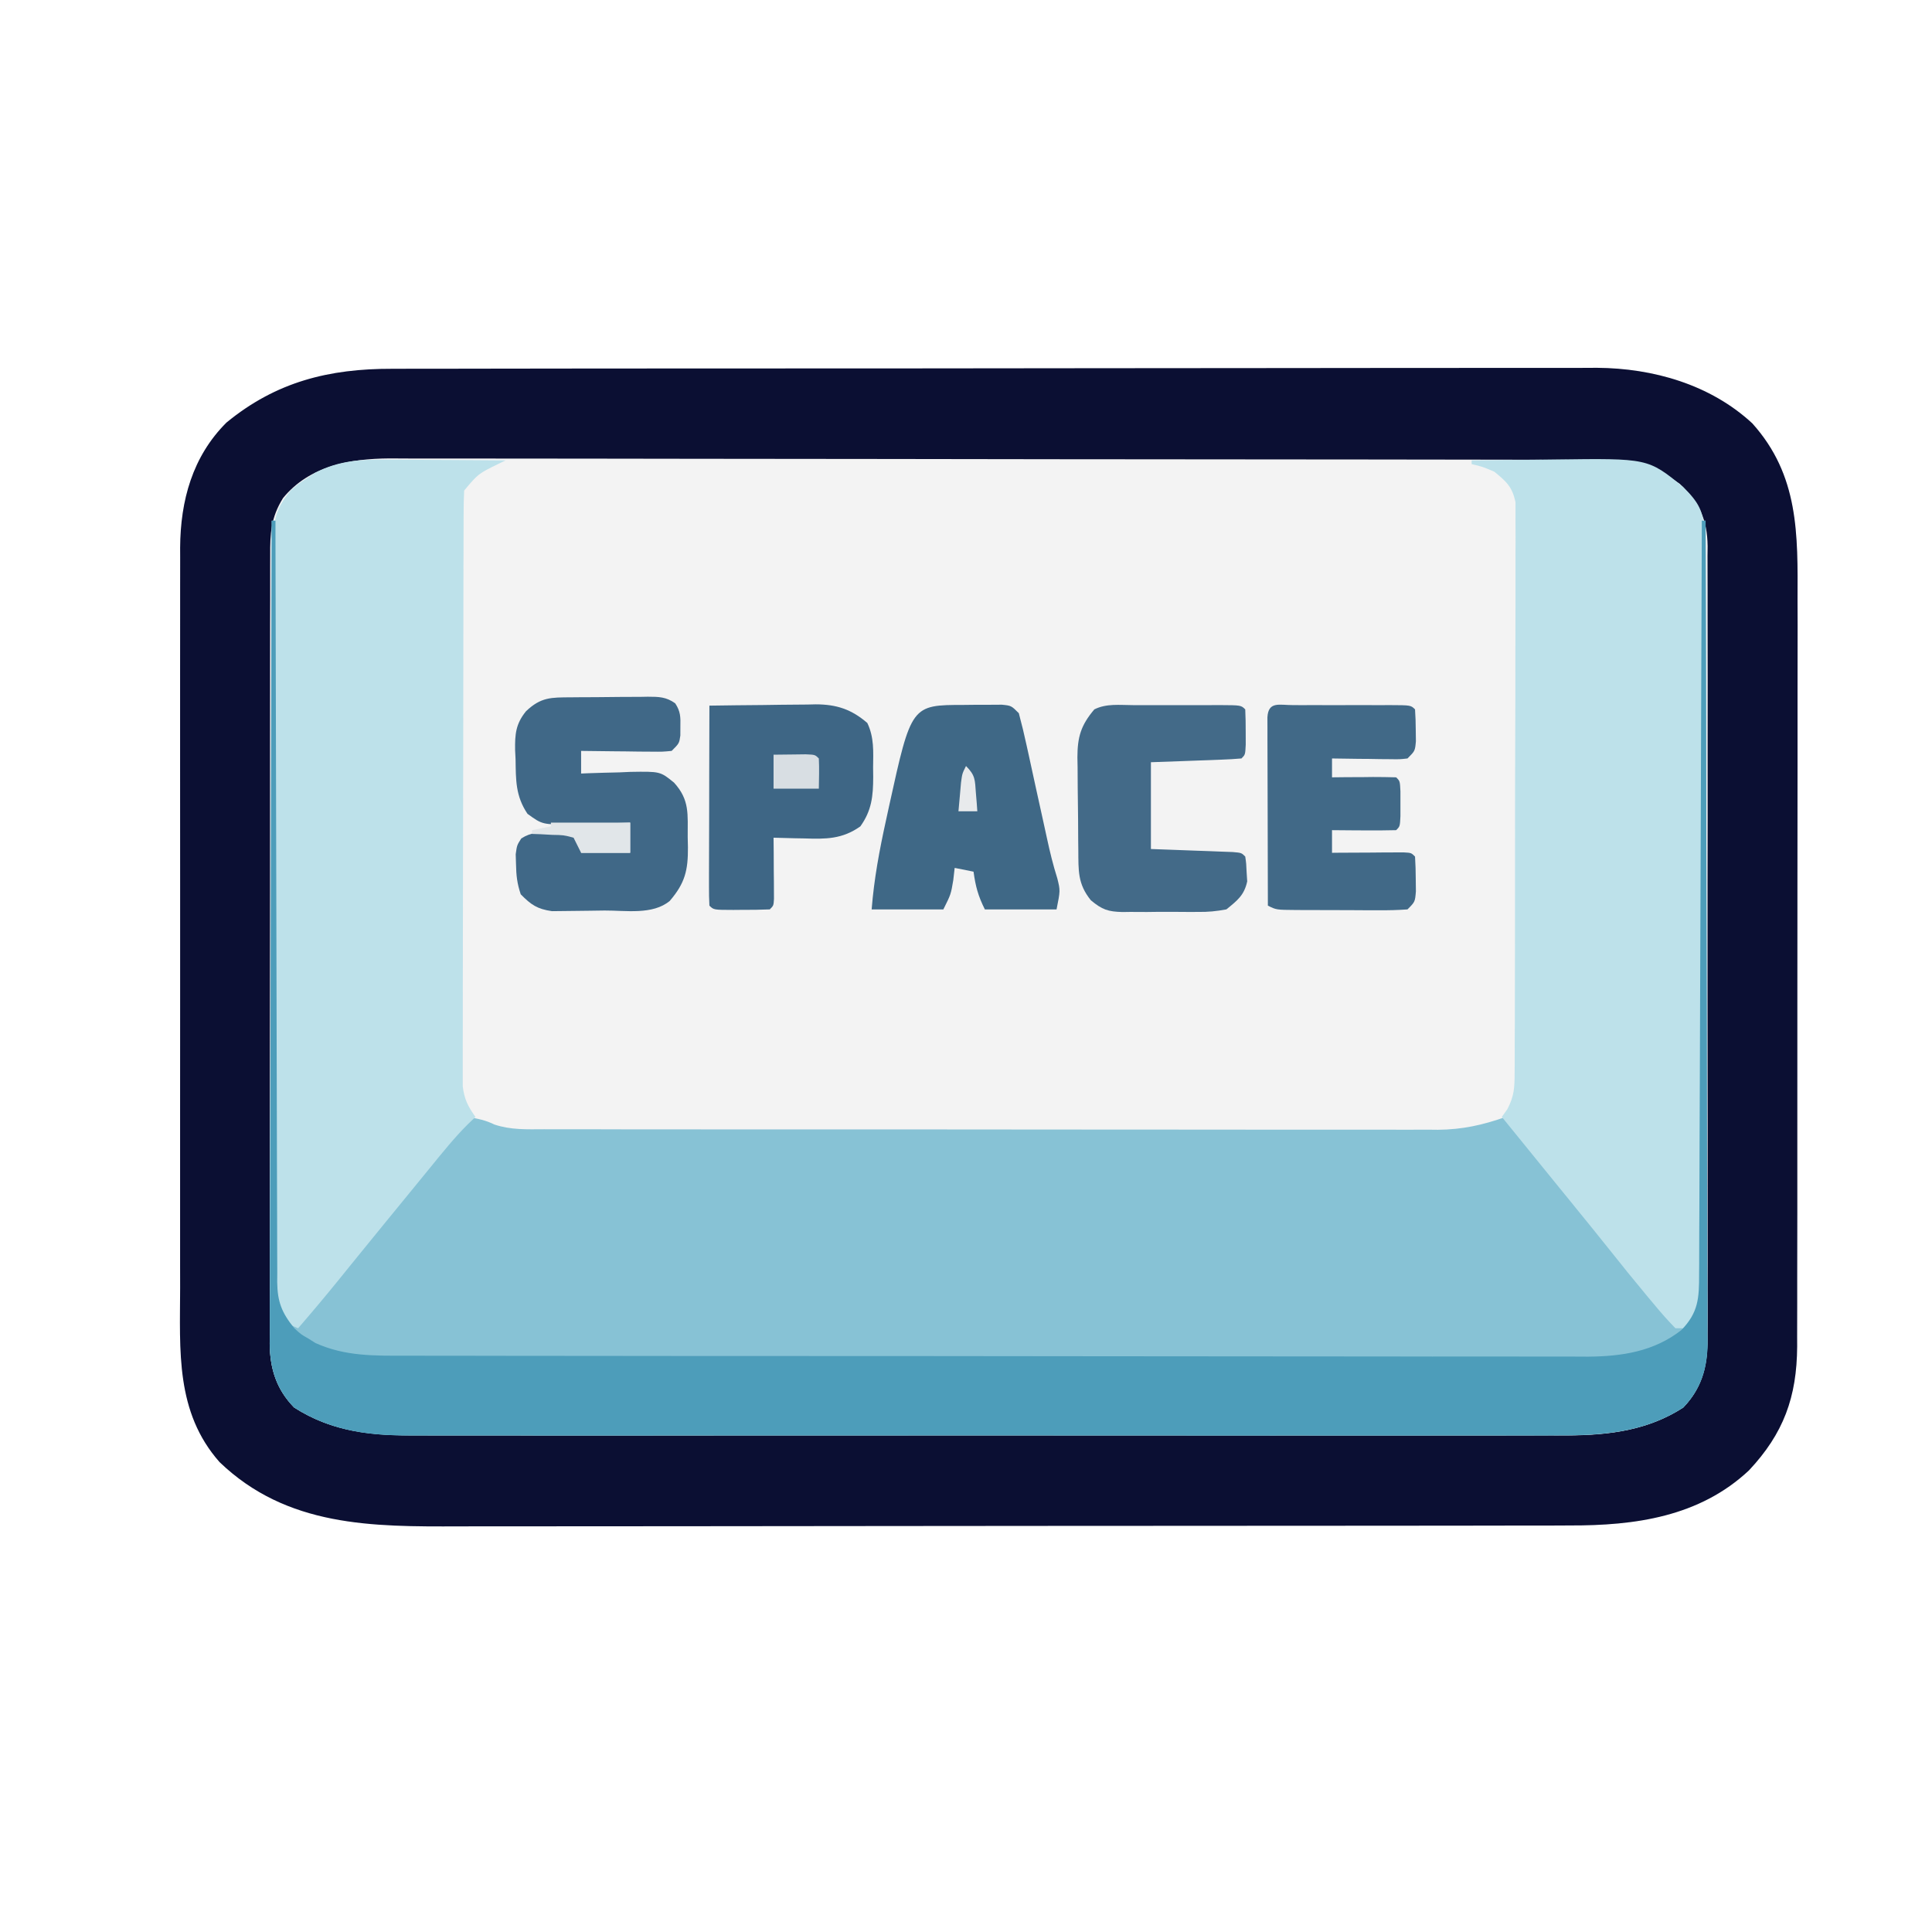
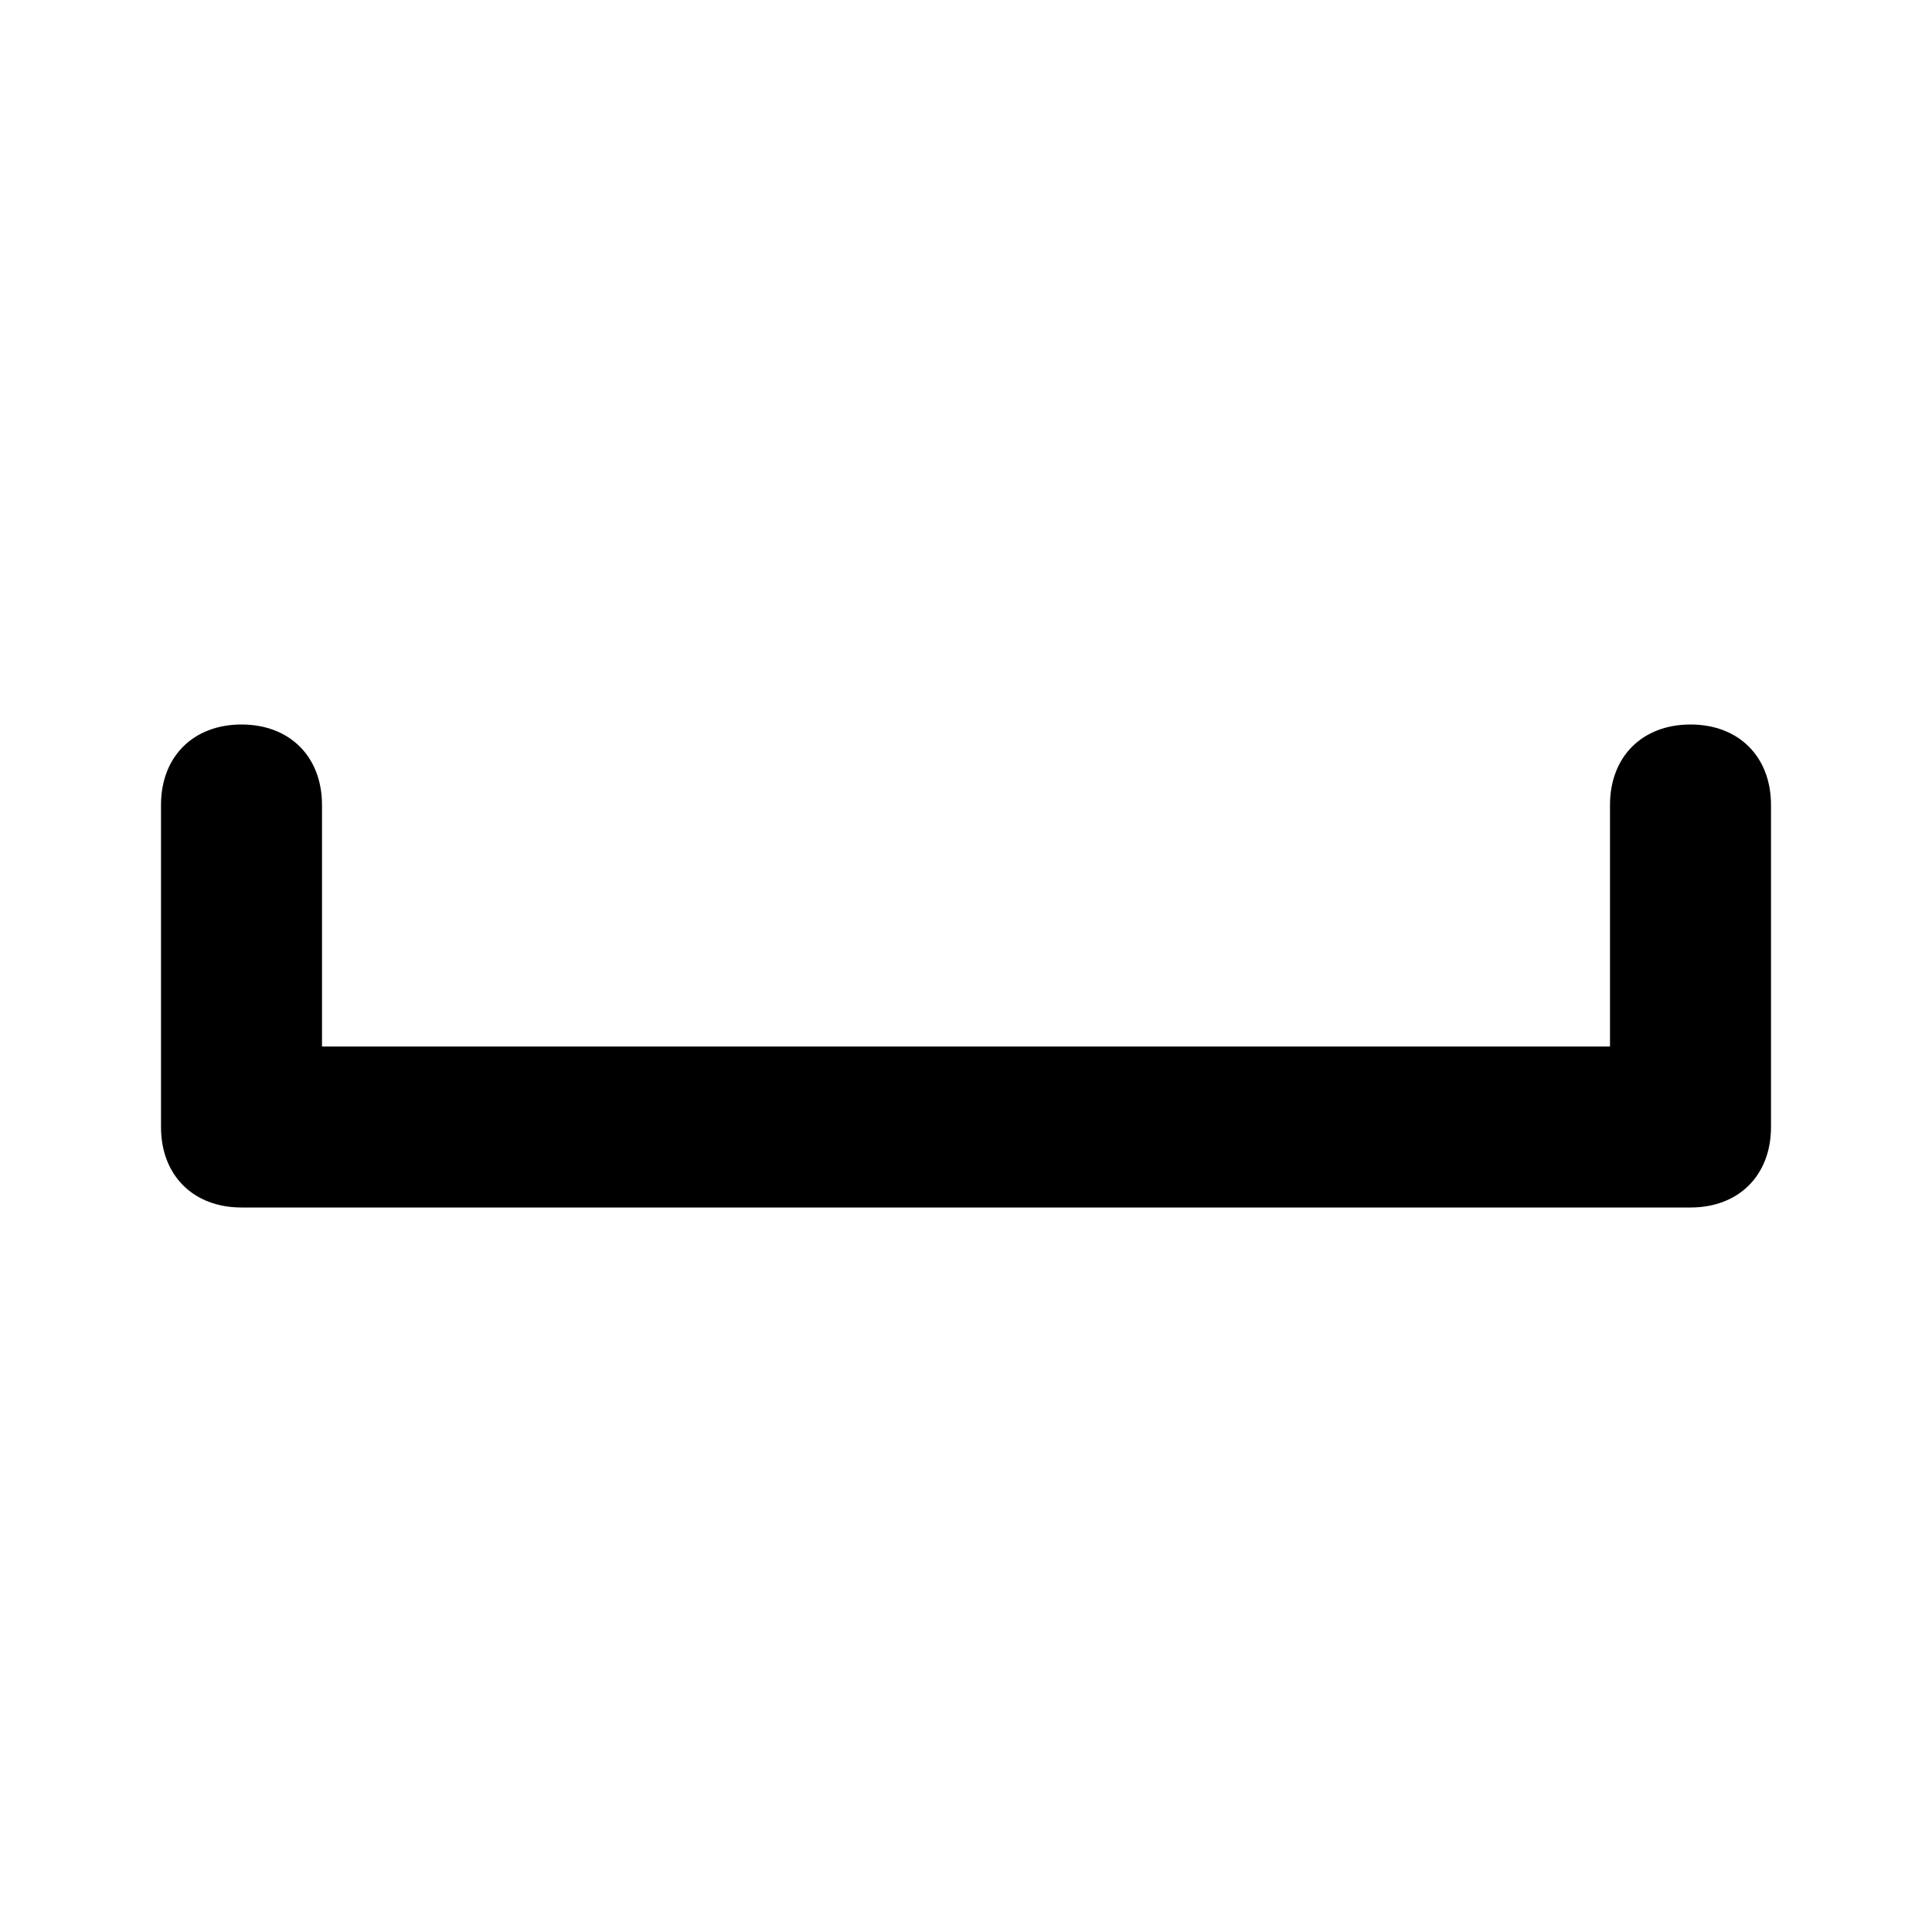
- <svg xmlns="http://www.w3.org/2000/svg" version="1.1" width="512" height="512">
-   <path d="M0 0 C1.42 -0 2.83 -0.01 4.25 -0.01 C8.12 -0.03 12 -0.03 15.88 -0.02 C20.07 -0.02 24.25 -0.03 28.44 -0.04 C36.64 -0.06 44.84 -0.07 53.04 -0.07 C59.7 -0.07 66.37 -0.07 73.04 -0.08 C91.96 -0.1 110.87 -0.1 129.79 -0.1 C131.32 -0.1 131.32 -0.1 132.88 -0.1 C133.9 -0.1 134.92 -0.1 135.97 -0.1 C152.5 -0.1 169.04 -0.12 185.57 -0.15 C202.56 -0.18 219.54 -0.19 236.53 -0.19 C246.07 -0.19 255.6 -0.2 265.13 -0.22 C273.25 -0.23 281.36 -0.24 289.48 -0.23 C293.62 -0.22 297.76 -0.22 301.89 -0.24 C305.69 -0.25 309.49 -0.25 313.28 -0.23 C315.29 -0.23 317.29 -0.24 319.3 -0.26 C334.16 -0.15 349.31 4.15 360.45 14.46 C372.83 28.24 372.51 43.82 372.44 61.31 C372.45 63.53 372.45 65.75 372.46 67.97 C372.47 73.98 372.46 79.99 372.44 85.99 C372.43 92.29 372.44 98.59 372.44 104.89 C372.44 115.46 372.43 126.04 372.41 136.61 C372.39 147.47 372.38 158.33 372.39 169.19 C372.39 182.31 372.39 195.42 372.38 208.54 C372.37 213.54 372.37 218.54 372.38 223.54 C372.38 229.43 372.37 235.31 372.35 241.2 C372.35 243.36 372.35 245.52 372.35 247.67 C372.35 250.62 372.35 253.58 372.33 256.53 C372.34 257.37 372.34 258.22 372.34 259.09 C372.25 272.51 368.76 282.13 359.56 291.94 C346.41 304.25 329.37 306.58 312.1 306.53 C310.72 306.54 309.33 306.54 307.95 306.55 C304.17 306.56 300.4 306.56 296.62 306.56 C292.54 306.56 288.46 306.57 284.38 306.58 C276.39 306.59 268.4 306.6 260.41 306.6 C253.91 306.6 247.42 306.61 240.92 306.61 C222.47 306.63 204.02 306.64 185.58 306.64 C184.58 306.64 183.59 306.64 182.57 306.64 C181.57 306.64 180.58 306.64 179.55 306.64 C163.44 306.64 147.33 306.66 131.22 306.68 C114.66 306.71 98.09 306.73 81.53 306.73 C72.24 306.72 62.94 306.73 53.65 306.75 C45.74 306.77 37.83 306.77 29.92 306.76 C25.89 306.75 21.86 306.75 17.83 306.77 C-5.36 306.87 -27.85 306.91 -45.73 289.75 C-57.48 276.47 -56.22 260.16 -56.19 243.52 C-56.19 241.32 -56.19 239.12 -56.2 236.92 C-56.21 230.96 -56.2 225 -56.2 219.05 C-56.19 212.8 -56.2 206.56 -56.2 200.31 C-56.2 189.16 -56.2 178 -56.19 166.84 C-56.18 156.75 -56.18 146.65 -56.19 136.55 C-56.2 124.8 -56.2 113.04 -56.2 101.29 C-56.19 95.08 -56.19 88.87 -56.2 82.66 C-56.21 76.82 -56.2 70.98 -56.19 65.14 C-56.19 63 -56.19 60.86 -56.19 58.72 C-56.2 55.79 -56.19 52.87 -56.18 49.94 C-56.19 49.1 -56.19 48.26 -56.19 47.4 C-56.11 34.94 -52.94 23.28 -43.93 14.27 C-30.74 3.42 -16.7 -0.04 0 0 Z " fill="#F3F3F3" transform="translate(103.9274,97.73257)" />
-   <path d="M0 0 C1.42 -0 2.83 -0.01 4.25 -0.01 C8.12 -0.03 12 -0.03 15.88 -0.02 C20.07 -0.02 24.25 -0.03 28.44 -0.04 C36.64 -0.06 44.84 -0.07 53.04 -0.07 C59.7 -0.07 66.37 -0.07 73.04 -0.08 C91.96 -0.1 110.87 -0.1 129.79 -0.1 C131.32 -0.1 131.32 -0.1 132.88 -0.1 C133.9 -0.1 134.92 -0.1 135.97 -0.1 C152.5 -0.1 169.04 -0.12 185.57 -0.15 C202.56 -0.18 219.54 -0.19 236.53 -0.19 C246.07 -0.19 255.6 -0.2 265.13 -0.22 C273.25 -0.23 281.36 -0.24 289.48 -0.23 C293.62 -0.22 297.76 -0.22 301.89 -0.24 C305.69 -0.25 309.49 -0.25 313.28 -0.23 C315.29 -0.23 317.29 -0.24 319.3 -0.26 C334.16 -0.15 349.31 4.15 360.45 14.46 C372.83 28.24 372.51 43.82 372.44 61.31 C372.45 63.53 372.45 65.75 372.46 67.97 C372.47 73.98 372.46 79.99 372.44 85.99 C372.43 92.29 372.44 98.59 372.44 104.89 C372.44 115.46 372.43 126.04 372.41 136.61 C372.39 147.47 372.38 158.33 372.39 169.19 C372.39 182.31 372.39 195.42 372.38 208.54 C372.37 213.54 372.37 218.54 372.38 223.54 C372.38 229.43 372.37 235.31 372.35 241.2 C372.35 243.36 372.35 245.52 372.35 247.67 C372.35 250.62 372.35 253.58 372.33 256.53 C372.34 257.37 372.34 258.22 372.34 259.09 C372.25 272.51 368.76 282.13 359.56 291.94 C346.41 304.25 329.37 306.58 312.1 306.53 C310.72 306.54 309.33 306.54 307.95 306.55 C304.17 306.56 300.4 306.56 296.62 306.56 C292.54 306.56 288.46 306.57 284.38 306.58 C276.39 306.59 268.4 306.6 260.41 306.6 C253.91 306.6 247.42 306.61 240.92 306.61 C222.47 306.63 204.02 306.64 185.58 306.64 C184.58 306.64 183.59 306.64 182.57 306.64 C181.57 306.64 180.58 306.64 179.55 306.64 C163.44 306.64 147.33 306.66 131.22 306.68 C114.66 306.71 98.09 306.73 81.53 306.73 C72.24 306.72 62.94 306.73 53.65 306.75 C45.74 306.77 37.83 306.77 29.92 306.76 C25.89 306.75 21.86 306.75 17.83 306.77 C-5.36 306.87 -27.85 306.91 -45.73 289.75 C-57.48 276.47 -56.22 260.16 -56.19 243.52 C-56.19 241.32 -56.19 239.12 -56.2 236.92 C-56.21 230.96 -56.2 225 -56.2 219.05 C-56.19 212.8 -56.2 206.56 -56.2 200.31 C-56.2 189.16 -56.2 178 -56.19 166.84 C-56.18 156.75 -56.18 146.65 -56.19 136.55 C-56.2 124.8 -56.2 113.04 -56.2 101.29 C-56.19 95.08 -56.19 88.87 -56.2 82.66 C-56.21 76.82 -56.2 70.98 -56.19 65.14 C-56.19 63 -56.19 60.86 -56.19 58.72 C-56.2 55.79 -56.19 52.87 -56.18 49.94 C-56.19 49.1 -56.19 48.26 -56.19 47.4 C-56.11 34.94 -52.94 23.28 -43.93 14.27 C-30.74 3.42 -16.7 -0.04 0 0 Z M-28.93 34.27 C-32.13 39.45 -32.36 43.57 -32.32 49.48 C-32.32 50.4 -32.33 51.31 -32.33 52.26 C-32.35 55.33 -32.34 58.4 -32.33 61.48 C-32.34 63.68 -32.34 65.89 -32.35 68.09 C-32.37 74.08 -32.37 80.06 -32.36 86.05 C-32.36 91.04 -32.37 96.04 -32.37 101.04 C-32.39 113.5 -32.38 125.97 -32.37 138.43 C-32.36 149.25 -32.37 160.07 -32.4 170.88 C-32.42 182 -32.43 193.11 -32.43 204.23 C-32.42 210.46 -32.42 216.7 -32.44 222.94 C-32.46 228.8 -32.45 234.67 -32.43 240.53 C-32.43 242.68 -32.43 244.83 -32.44 246.99 C-32.46 249.93 -32.45 252.86 -32.43 255.8 C-32.44 256.65 -32.45 257.5 -32.46 258.37 C-32.38 264.98 -30.68 270.45 -25.99 275.26 C-15.74 281.84 -5.02 282.71 6.92 282.65 C8.28 282.65 9.63 282.66 10.99 282.66 C14.69 282.67 18.39 282.67 22.09 282.66 C26.09 282.65 30.09 282.66 34.1 282.67 C41.92 282.68 49.75 282.68 57.58 282.67 C63.94 282.67 70.31 282.67 76.67 282.67 C78.03 282.67 78.03 282.67 79.42 282.67 C81.27 282.67 83.11 282.67 84.96 282.67 C102.23 282.68 119.5 282.67 136.78 282.66 C151.58 282.64 166.38 282.64 181.19 282.66 C198.4 282.67 215.61 282.68 232.83 282.67 C234.66 282.67 236.5 282.67 238.34 282.67 C239.24 282.67 240.15 282.67 241.08 282.67 C247.43 282.66 253.78 282.67 260.14 282.68 C267.88 282.68 275.63 282.68 283.38 282.67 C287.33 282.66 291.28 282.66 295.23 282.67 C298.85 282.67 302.47 282.67 306.1 282.65 C308.01 282.65 309.93 282.66 311.84 282.67 C322.7 282.6 332.93 281.27 342.17 275.26 C347.59 269.59 348.66 263.39 348.58 255.81 C348.59 254.89 348.59 253.97 348.6 253.02 C348.62 249.95 348.6 246.88 348.59 243.82 C348.6 241.61 348.6 239.4 348.61 237.2 C348.63 231.22 348.62 225.23 348.61 219.25 C348.6 212.99 348.61 206.73 348.62 200.46 C348.62 189.28 348.61 178.09 348.59 166.9 C348.57 156.76 348.58 146.62 348.59 136.49 C348.62 124.7 348.62 112.92 348.61 101.13 C348.61 94.9 348.6 88.67 348.62 82.43 C348.63 76.57 348.62 70.71 348.6 64.85 C348.59 62.7 348.59 60.55 348.6 58.4 C348.61 55.47 348.6 52.53 348.58 49.6 C348.59 48.75 348.6 47.9 348.61 47.02 C348.51 39.88 346.46 35.6 341.26 30.52 C334.6 25.82 328.25 24.15 320.23 24.13 C319.05 24.13 317.87 24.12 316.66 24.12 C315.37 24.12 314.08 24.12 312.75 24.12 C311.36 24.12 309.98 24.11 308.59 24.11 C304.78 24.1 300.97 24.1 297.16 24.09 C293.05 24.09 288.94 24.08 284.83 24.07 C274.91 24.05 264.99 24.04 255.07 24.03 C250.39 24.03 245.72 24.02 241.04 24.02 C225.5 24 209.96 23.99 194.41 23.98 C190.38 23.98 186.35 23.97 182.32 23.97 C181.32 23.97 180.31 23.97 179.28 23.97 C163.05 23.96 146.82 23.94 130.58 23.9 C113.91 23.87 97.24 23.85 80.57 23.85 C71.21 23.85 61.85 23.84 52.49 23.81 C44.52 23.79 36.55 23.78 28.58 23.79 C24.52 23.8 20.46 23.8 16.39 23.78 C12.67 23.76 8.94 23.76 5.21 23.78 C3.24 23.78 1.26 23.76 -0.71 23.75 C-11.19 23.82 -21.93 25.71 -28.93 34.27 Z " fill="#0B0F33" transform="translate(103.9274,97.73257)" />
-   <path d="M0 0 C0.33 0 0.66 0 1 0 C1 1.07 1 2.13 1.01 3.23 C1.07 29.19 1.14 55.15 1.24 81.1 C1.28 93.65 1.32 106.2 1.35 118.76 C1.37 129.69 1.4 140.63 1.45 151.57 C1.47 157.36 1.49 163.16 1.5 168.95 C1.5 174.4 1.52 179.85 1.55 185.3 C1.56 187.31 1.57 189.31 1.57 191.31 C1.56 194.04 1.58 196.77 1.6 199.5 C1.6 200.3 1.59 201.09 1.59 201.91 C1.65 206.45 2.26 209.34 5 213 C8.12 211.64 9.93 210.22 12.07 207.58 C12.63 206.89 13.19 206.2 13.77 205.49 C14.36 204.75 14.95 204.01 15.56 203.25 C16.18 202.49 16.8 201.72 17.44 200.94 C21.69 195.68 25.87 190.37 30.02 185.04 C33.6 180.45 37.35 176 41.13 171.57 C44.9 167.15 48.5 162.63 52 158 C54.54 158.44 56.72 158.86 59.04 160.02 C63.42 161.47 67.63 161.28 72.21 161.26 C73.25 161.26 74.29 161.27 75.36 161.27 C78.85 161.28 82.33 161.28 85.82 161.27 C88.31 161.28 90.81 161.28 93.31 161.29 C99.39 161.3 105.47 161.3 111.55 161.3 C116.5 161.3 121.45 161.3 126.39 161.31 C127.45 161.31 127.45 161.31 128.53 161.31 C129.96 161.31 131.39 161.31 132.82 161.31 C146.23 161.32 159.65 161.32 173.07 161.31 C185.33 161.31 197.6 161.32 209.86 161.34 C222.46 161.36 235.06 161.37 247.66 161.36 C254.73 161.36 261.8 161.36 268.87 161.38 C275.52 161.39 282.18 161.39 288.83 161.38 C291.27 161.37 293.71 161.38 296.14 161.38 C299.48 161.4 302.81 161.39 306.15 161.37 C307.11 161.38 308.07 161.39 309.06 161.4 C315.48 161.35 320.96 160.15 327 158 C332.64 164.56 338.19 171.17 343.5 178 C347.49 183.14 351.62 188.14 355.86 193.08 C359.86 197.77 363.65 202.6 367.38 207.51 C369.46 210.21 371.14 212.09 374 214 C377.95 209.05 378.58 205.62 378.52 199.38 C378.53 198.53 378.53 197.67 378.54 196.79 C378.56 193.94 378.55 191.08 378.55 188.23 C378.55 186.17 378.57 184.12 378.58 182.07 C378.61 176.51 378.61 170.95 378.61 165.39 C378.61 159.58 378.64 153.76 378.66 147.95 C378.7 136.94 378.72 125.94 378.73 114.93 C378.75 102.4 378.79 89.86 378.83 77.33 C378.91 51.56 378.96 25.78 379 0 C379.33 0 379.66 0 380 0 C380.09 28.53 380.16 57.05 380.2 85.58 C380.21 88.95 380.21 92.32 380.22 95.69 C380.22 96.36 380.22 97.03 380.22 97.72 C380.24 108.58 380.27 119.43 380.31 130.29 C380.35 141.43 380.37 152.57 380.38 163.71 C380.38 169.97 380.39 176.23 380.42 182.49 C380.45 188.38 380.46 194.26 380.45 200.15 C380.45 202.32 380.46 204.48 380.48 206.64 C380.5 209.59 380.49 212.54 380.48 215.5 C380.49 216.35 380.5 217.2 380.52 218.08 C380.45 224.7 378.75 230.13 374.1 234.99 C363.7 241.75 352.13 242.45 340.03 242.38 C338.67 242.38 337.31 242.39 335.95 242.4 C332.25 242.41 328.55 242.4 324.85 242.39 C320.85 242.39 316.85 242.4 312.84 242.4 C305.01 242.42 297.19 242.41 289.36 242.41 C282.99 242.4 276.63 242.4 270.27 242.4 C269.36 242.4 268.45 242.4 267.51 242.4 C265.67 242.4 263.83 242.4 261.98 242.41 C244.71 242.41 227.44 242.4 210.16 242.39 C195.36 242.37 180.56 242.38 165.76 242.39 C148.54 242.41 131.33 242.41 114.11 242.4 C112.27 242.4 110.44 242.4 108.6 242.4 C107.7 242.4 106.79 242.4 105.86 242.4 C99.51 242.4 93.15 242.4 86.8 242.41 C79.05 242.42 71.31 242.41 63.56 242.4 C59.61 242.39 55.66 242.39 51.71 242.4 C48.09 242.41 44.47 242.4 40.85 242.39 C38.93 242.38 37.02 242.39 35.1 242.4 C24.46 242.33 15 240.8 5.94 234.99 C1.24 230.17 -0.45 224.7 -0.52 218.08 C-0.5 217.23 -0.49 216.37 -0.48 215.5 C-0.48 214.57 -0.49 213.64 -0.49 212.69 C-0.5 209.61 -0.48 206.52 -0.45 203.44 C-0.45 201.22 -0.45 199 -0.46 196.78 C-0.46 190.77 -0.43 184.76 -0.41 178.75 C-0.38 172.47 -0.38 166.19 -0.37 159.9 C-0.36 149.36 -0.34 138.81 -0.3 128.27 C-0.27 117.41 -0.24 106.55 -0.22 95.69 C-0.22 95.02 -0.22 94.35 -0.22 93.66 C-0.21 90.3 -0.21 86.94 -0.2 83.58 C-0.16 55.72 -0.09 27.86 0 0 Z " fill="#87C2D5" transform="translate(72,138)" />
-   <path d="M0 0 C5.51 -0.07 11.03 -0.13 16.54 -0.16 C18.41 -0.18 20.28 -0.2 22.16 -0.23 C46.71 -0.56 46.71 -0.56 56 7 C60.11 11.05 61.57 13.51 61.66 19.27 C61.65 20.07 61.64 20.87 61.63 21.69 C61.64 22.55 61.64 23.42 61.65 24.31 C61.67 27.19 61.65 30.07 61.63 32.96 C61.64 35.03 61.64 37.09 61.65 39.16 C61.67 44.78 61.66 50.4 61.64 56.02 C61.62 61.9 61.63 67.78 61.64 73.65 C61.64 83.53 61.62 93.4 61.6 103.27 C61.56 114.69 61.56 126.1 61.58 137.51 C61.6 148.49 61.59 159.47 61.57 170.45 C61.57 175.13 61.57 179.8 61.58 184.47 C61.58 189.98 61.57 195.48 61.54 200.98 C61.54 203 61.54 205.02 61.54 207.04 C61.55 209.8 61.54 212.55 61.51 215.31 C61.53 216.51 61.53 216.51 61.54 217.73 C61.46 222.88 60.52 225.99 57 230 C56.01 230 55.02 230 54 230 C51.98 227.92 50.15 225.86 48.31 223.62 C47.5 222.66 47.5 222.66 46.68 221.68 C43.12 217.41 39.62 213.09 36.17 208.73 C33.41 205.26 30.61 201.82 27.81 198.38 C27.27 197.7 26.72 197.03 26.16 196.34 C25.03 194.95 23.89 193.56 22.76 192.17 C19.74 188.45 16.71 184.72 13.69 181 C12.59 179.65 11.49 178.29 10.39 176.94 C9.6 175.97 8.81 175 8 174 C8.49 173.31 8.97 172.63 9.48 171.92 C11.29 168.45 11.38 166.22 11.39 162.32 C11.4 161.66 11.41 161 11.41 160.33 C11.43 158.13 11.42 155.93 11.42 153.73 C11.43 152.15 11.44 150.57 11.45 149 C11.47 144.71 11.47 140.43 11.47 136.15 C11.47 132.57 11.48 128.99 11.49 125.42 C11.5 116.98 11.51 108.55 11.5 100.11 C11.49 91.41 11.52 82.71 11.55 74 C11.58 66.53 11.6 59.06 11.59 51.58 C11.59 47.12 11.6 42.66 11.62 38.19 C11.64 34 11.64 29.8 11.62 25.6 C11.62 24.07 11.62 22.53 11.64 20.99 C11.65 18.88 11.64 16.78 11.62 14.68 C11.62 13.5 11.62 12.33 11.62 11.12 C10.81 7.05 9.18 5.58 6 3 C2.83 1.66 2.83 1.66 0 1 C0 0.67 0 0.34 0 0 Z " fill="#BDE1EA" transform="translate(390,122)" />
-   <path d="M0 0 C0.9 0 1.8 0.01 2.73 0.01 C5.58 0.02 8.43 0.04 11.29 0.07 C13.23 0.08 15.17 0.09 17.12 0.1 C21.86 0.12 26.6 0.15 31.35 0.2 C30.75 0.48 30.16 0.77 29.55 1.07 C24.1 3.73 24.1 3.73 20.35 8.2 C20.25 10.3 20.21 12.41 20.21 14.51 C20.2 15.17 20.2 15.83 20.2 16.5 C20.19 18.71 20.19 20.92 20.19 23.12 C20.18 24.7 20.18 26.28 20.17 27.86 C20.16 32.15 20.15 36.45 20.15 40.74 C20.14 43.43 20.14 46.11 20.14 48.79 C20.12 57.18 20.11 65.57 20.11 73.96 C20.1 83.65 20.09 93.34 20.06 103.03 C20.04 110.52 20.03 118.01 20.02 125.49 C20.02 129.97 20.02 134.44 20 138.91 C19.98 143.12 19.98 147.33 19.99 151.54 C19.99 153.08 19.99 154.62 19.98 156.17 C19.96 158.28 19.97 160.39 19.98 162.5 C19.98 163.68 19.98 164.86 19.98 166.07 C20.38 169.5 21.37 171.4 23.35 174.2 C22.66 174.85 21.98 175.51 21.27 176.19 C17.78 179.68 14.71 183.5 11.6 187.32 C10.98 188.08 10.36 188.84 9.72 189.62 C8.48 191.13 7.24 192.64 6.01 194.16 C3.94 196.69 1.86 199.23 -0.21 201.76 C-2.78 204.89 -5.33 208.03 -7.88 211.18 C-8.45 211.88 -9.02 212.59 -9.61 213.31 C-10.73 214.69 -11.85 216.07 -12.96 217.45 C-16.45 221.76 -20.02 226 -23.65 230.2 C-25.89 229.3 -27.35 228.62 -28.77 226.64 C-30.06 223.06 -29.93 219.54 -29.92 215.78 C-29.92 214.93 -29.93 214.07 -29.93 213.19 C-29.95 210.31 -29.94 207.43 -29.94 204.56 C-29.95 202.5 -29.96 200.44 -29.96 198.38 C-29.98 192.78 -29.99 187.18 -29.99 181.58 C-29.99 176.91 -30 172.24 -30 167.57 C-30.02 156.54 -30.02 145.52 -30.02 134.5 C-30.02 123.13 -30.04 111.75 -30.07 100.38 C-30.1 90.62 -30.11 80.86 -30.11 71.09 C-30.11 65.26 -30.12 59.43 -30.14 53.6 C-30.16 48.11 -30.16 42.63 -30.14 37.15 C-30.14 35.13 -30.14 33.12 -30.16 31.11 C-30.17 28.36 -30.16 25.61 -30.15 22.86 C-30.16 22.07 -30.17 21.27 -30.18 20.45 C-30.11 15.25 -29.04 12.35 -25.65 8.2 C-23.54 6.37 -23.54 6.37 -21.34 4.95 C-20.62 4.47 -19.9 3.99 -19.16 3.49 C-12.83 0.22 -6.99 -0.08 0 0 Z " fill="#BDE1EA" transform="translate(102.6523,121.8047)" />
-   <path d="M0 0 C0.33 0 0.66 0 1 0 C1 1.07 1 2.13 1 3.23 C1.04 29.17 1.1 55.11 1.18 81.05 C1.22 93.59 1.26 106.14 1.27 118.68 C1.28 129.61 1.31 140.54 1.35 151.48 C1.38 157.27 1.39 163.06 1.39 168.84 C1.39 174.29 1.41 179.74 1.44 185.19 C1.45 187.19 1.45 189.19 1.45 191.19 C1.44 193.92 1.46 196.65 1.48 199.38 C1.47 200.17 1.47 200.97 1.46 201.78 C1.54 206.96 2.63 209.86 6 214 C7.79 215.64 7.79 215.64 9.75 216.75 C10.36 217.14 10.98 217.52 11.61 217.92 C19.45 221.46 27.23 221.29 35.68 221.27 C37.07 221.27 38.46 221.28 39.85 221.28 C43.65 221.29 47.46 221.29 51.26 221.29 C55.37 221.29 59.47 221.3 63.58 221.31 C71.62 221.33 79.66 221.33 87.7 221.33 C94.24 221.34 100.78 221.34 107.32 221.35 C125.86 221.36 144.41 221.37 162.95 221.37 C163.95 221.37 164.95 221.37 165.98 221.37 C166.98 221.37 167.98 221.37 169.01 221.37 C185.23 221.37 201.44 221.39 217.65 221.42 C234.31 221.45 250.97 221.46 267.63 221.46 C276.97 221.46 286.32 221.46 295.67 221.48 C303.63 221.5 311.59 221.51 319.55 221.49 C323.6 221.49 327.66 221.49 331.72 221.5 C335.44 221.52 339.16 221.52 342.88 221.5 C344.85 221.49 346.83 221.51 348.8 221.53 C357.79 221.46 366.29 220.18 373.56 214.5 C378.12 209.82 378.29 206 378.28 199.62 C378.29 198.34 378.29 198.34 378.3 197.04 C378.31 194.18 378.32 191.31 378.32 188.45 C378.33 186.4 378.34 184.35 378.35 182.3 C378.38 176.73 378.39 171.16 378.4 165.59 C378.42 159.77 378.45 153.96 378.47 148.14 C378.52 137.11 378.56 126.09 378.59 115.07 C378.63 102.53 378.68 89.98 378.73 77.43 C378.83 51.62 378.92 25.81 379 0 C379.33 0 379.66 0 380 0 C380.09 28.53 380.16 57.05 380.2 85.58 C380.21 88.95 380.21 92.32 380.22 95.69 C380.22 96.36 380.22 97.03 380.22 97.72 C380.24 108.58 380.27 119.43 380.31 130.29 C380.35 141.43 380.37 152.57 380.38 163.71 C380.38 169.97 380.39 176.23 380.42 182.49 C380.45 188.38 380.46 194.26 380.45 200.15 C380.45 202.32 380.46 204.48 380.48 206.64 C380.5 209.59 380.49 212.54 380.48 215.5 C380.49 216.35 380.5 217.2 380.52 218.08 C380.45 224.7 378.75 230.13 374.1 234.99 C363.7 241.75 352.13 242.45 340.03 242.38 C338.67 242.38 337.31 242.39 335.95 242.4 C332.25 242.41 328.55 242.4 324.85 242.39 C320.85 242.39 316.85 242.4 312.84 242.4 C305.01 242.42 297.19 242.41 289.36 242.41 C282.99 242.4 276.63 242.4 270.27 242.4 C269.36 242.4 268.45 242.4 267.51 242.4 C265.67 242.4 263.83 242.4 261.98 242.41 C244.71 242.41 227.44 242.4 210.16 242.39 C195.36 242.37 180.56 242.38 165.76 242.39 C148.54 242.41 131.33 242.41 114.11 242.4 C112.27 242.4 110.44 242.4 108.6 242.4 C107.7 242.4 106.79 242.4 105.86 242.4 C99.51 242.4 93.15 242.4 86.8 242.41 C79.05 242.42 71.31 242.41 63.56 242.4 C59.61 242.39 55.66 242.39 51.71 242.4 C48.09 242.41 44.47 242.4 40.85 242.39 C38.93 242.38 37.02 242.39 35.1 242.4 C24.46 242.33 15 240.8 5.94 234.99 C1.24 230.17 -0.45 224.7 -0.52 218.08 C-0.5 217.23 -0.49 216.37 -0.48 215.5 C-0.48 214.57 -0.49 213.64 -0.49 212.69 C-0.5 209.61 -0.48 206.52 -0.45 203.44 C-0.45 201.22 -0.45 199 -0.46 196.78 C-0.46 190.77 -0.43 184.76 -0.41 178.75 C-0.38 172.47 -0.38 166.19 -0.37 159.9 C-0.36 149.36 -0.34 138.81 -0.3 128.27 C-0.27 117.41 -0.24 106.55 -0.22 95.69 C-0.22 95.02 -0.22 94.35 -0.22 93.66 C-0.21 90.3 -0.21 86.94 -0.2 83.58 C-0.16 55.72 -0.09 27.86 0 0 Z " fill="#4D9DBA" transform="translate(72,138)" />
-   <path d="M0 0 C0.72 -0.01 1.45 -0.01 2.19 -0.02 C3.72 -0.03 5.25 -0.03 6.78 -0.04 C9.12 -0.05 11.46 -0.08 13.79 -0.11 C15.28 -0.12 16.76 -0.12 18.25 -0.12 C18.95 -0.14 19.65 -0.15 20.37 -0.16 C23.29 -0.15 25.22 -0.13 27.63 1.59 C29.04 3.74 29.06 5.21 29 7.77 C29 8.55 29 9.34 28.99 10.14 C28.69 12.2 28.69 12.2 26.69 14.2 C24.26 14.43 24.26 14.43 21.25 14.4 C20.17 14.39 19.09 14.39 17.98 14.38 C16.86 14.36 15.73 14.35 14.57 14.33 C13.43 14.32 12.3 14.31 11.12 14.3 C8.31 14.28 5.5 14.24 2.69 14.2 C2.69 16.18 2.69 18.16 2.69 20.2 C3.3 20.18 3.9 20.15 4.52 20.12 C7.29 20.02 10.05 19.95 12.82 19.89 C13.77 19.85 14.72 19.81 15.7 19.76 C23.66 19.63 23.66 19.63 27.31 22.6 C31.52 27.21 30.91 31.01 30.94 37.02 C30.96 37.92 30.98 38.82 31 39.75 C31.04 45.85 30.23 49.24 26.19 53.95 C21.67 57.72 14.51 56.47 8.92 56.5 C7.52 56.51 6.12 56.53 4.72 56.56 C2.69 56.6 0.67 56.62 -1.36 56.63 C-2.57 56.64 -3.79 56.66 -5.03 56.67 C-8.94 56.11 -10.56 54.99 -13.31 52.2 C-14.28 49.3 -14.5 47.24 -14.56 44.2 C-14.58 43.34 -14.61 42.47 -14.64 41.58 C-14.31 39.2 -14.31 39.2 -13.17 37.41 C-10.5 35.68 -8.41 35.84 -5.25 35.89 C-4.18 35.89 -3.12 35.9 -2.02 35.9 C0.69 36.2 0.69 36.2 2.69 38.2 C2.69 39.19 2.69 40.18 2.69 41.2 C6.98 41.2 11.27 41.2 15.69 41.2 C15.69 38.56 15.69 35.92 15.69 33.2 C14.99 33.23 14.29 33.26 13.57 33.28 C10.38 33.39 7.19 33.45 4 33.52 C2.35 33.58 2.35 33.58 0.66 33.64 C-7.53 33.77 -7.53 33.77 -11.52 30.87 C-14.71 26.12 -14.59 21.91 -14.68 16.39 C-14.72 15.6 -14.76 14.8 -14.8 13.98 C-14.86 9.75 -14.63 7.04 -11.91 3.69 C-7.96 -0.08 -5.23 0.03 0 0 Z " fill="#406887" transform="translate(151.3086,184.7969)" />
-   <path d="M0 0 C1.17 -0.01 2.34 -0.02 3.55 -0.04 C4.67 -0.04 5.78 -0.04 6.93 -0.04 C7.96 -0.05 8.99 -0.05 10.06 -0.06 C12.56 0.19 12.56 0.19 14.56 2.19 C15.34 5.09 16.03 7.95 16.66 10.89 C16.94 12.19 16.94 12.19 17.24 13.52 C17.85 16.3 18.46 19.09 19.06 21.88 C19.67 24.64 20.28 27.41 20.89 30.18 C21.27 31.9 21.64 33.62 22.02 35.35 C22.8 38.96 23.64 42.43 24.76 45.96 C25.56 49.19 25.56 49.19 24.56 54.19 C18.29 54.19 12.02 54.19 5.56 54.19 C3.76 50.58 3.1 48.1 2.56 44.19 C0.91 43.86 -0.74 43.53 -2.44 43.19 C-2.56 44.26 -2.69 45.33 -2.81 46.44 C-3.44 50.19 -3.44 50.19 -5.44 54.19 C-11.71 54.19 -17.98 54.19 -24.44 54.19 C-23.81 46.12 -22.36 38.4 -20.62 30.5 C-20.36 29.27 -20.09 28.04 -19.81 26.77 C-13.93 0.01 -13.93 0.01 0 0 Z " fill="#3F6886" transform="translate(255.4375,186.8125)" />
-   <path d="M0 0 C0.8 0 1.6 0 2.43 0.01 C3.24 0.01 4.06 0 4.9 0 C6.64 0 8.37 0 10.1 0.01 C12.76 0.01 15.42 0.01 18.08 0 C19.76 0 21.44 0 23.11 0.01 C23.92 0 24.72 0 25.54 0 C31.16 0.02 31.16 0.02 32.27 1.14 C32.4 2.95 32.45 4.76 32.46 6.58 C32.47 7.57 32.49 8.55 32.5 9.57 C32.27 12.14 32.27 12.14 30.27 14.14 C28.21 14.37 28.21 14.37 25.7 14.33 C24.36 14.32 24.36 14.32 22.99 14.31 C22.05 14.3 21.11 14.28 20.15 14.26 C18.73 14.25 18.73 14.25 17.28 14.24 C14.95 14.21 12.61 14.18 10.27 14.14 C10.27 15.79 10.27 17.44 10.27 19.14 C11.49 19.13 12.7 19.12 13.95 19.1 C15.54 19.09 17.12 19.09 18.71 19.08 C19.51 19.07 20.31 19.06 21.14 19.05 C23.18 19.04 25.23 19.09 27.27 19.14 C28.27 20.14 28.27 20.14 28.4 22.83 C28.4 23.92 28.4 25.01 28.4 26.14 C28.4 27.78 28.4 27.78 28.4 29.45 C28.27 32.14 28.27 32.14 27.27 33.14 C24.41 33.21 21.57 33.23 18.71 33.2 C17.9 33.2 17.1 33.19 16.27 33.19 C14.27 33.18 12.27 33.16 10.27 33.14 C10.27 35.12 10.27 37.1 10.27 39.14 C10.9 39.13 11.53 39.13 12.18 39.12 C15.02 39.1 17.87 39.09 20.71 39.08 C22.2 39.06 22.2 39.06 23.72 39.05 C25.13 39.05 25.13 39.05 26.58 39.04 C27.45 39.04 28.33 39.03 29.23 39.03 C31.27 39.14 31.27 39.14 32.27 40.14 C32.4 42.12 32.45 44.1 32.46 46.08 C32.47 47.16 32.49 48.24 32.5 49.35 C32.27 52.14 32.27 52.14 30.27 54.14 C27.64 54.33 25.12 54.39 22.49 54.37 C21.72 54.37 20.95 54.37 20.16 54.37 C18.53 54.37 16.9 54.36 15.28 54.34 C12.78 54.33 10.29 54.32 7.79 54.32 C6.21 54.32 4.63 54.31 3.05 54.31 C1.93 54.31 1.93 54.31 0.78 54.3 C-4.5 54.26 -4.5 54.26 -6.73 53.14 C-6.75 45.75 -6.77 38.36 -6.78 30.98 C-6.79 28.46 -6.8 25.95 -6.8 23.43 C-6.82 19.82 -6.82 16.22 -6.83 12.61 C-6.83 11.48 -6.84 10.35 -6.84 9.18 C-6.84 8.14 -6.84 7.1 -6.84 6.03 C-6.84 5.1 -6.85 4.18 -6.85 3.23 C-6.6 -1.11 -3.67 0.02 0 0 Z " fill="#416987" transform="translate(342.7289,186.8611)" />
-   <path d="M0 0 C4.73 -0.07 9.46 -0.13 14.2 -0.16 C15.8 -0.18 17.41 -0.2 19.02 -0.23 C21.34 -0.26 23.66 -0.28 25.98 -0.29 C27.05 -0.32 27.05 -0.32 28.14 -0.34 C33.68 -0.34 37.65 0.97 41.85 4.6 C43.68 8.43 43.43 12.19 43.38 16.38 C43.39 17.21 43.4 18.05 43.41 18.91 C43.39 23.96 43.03 27.77 40 32 C35.17 35.42 30.8 35.38 25.12 35.19 C23.95 35.17 23.95 35.17 22.75 35.15 C20.83 35.11 18.92 35.06 17 35 C17.01 36.29 17.02 37.58 17.04 38.9 C17.04 40.58 17.05 42.26 17.06 43.94 C17.07 44.79 17.08 45.64 17.09 46.51 C17.09 47.73 17.09 47.73 17.1 48.96 C17.11 50.09 17.11 50.09 17.11 51.23 C17 53 17 53 16 54 C13.49 54.1 11.01 54.14 8.5 54.12 C7.8 54.13 7.09 54.13 6.37 54.14 C1.13 54.13 1.13 54.13 0 53 C-0.09 51.34 -0.12 49.68 -0.11 48.02 C-0.11 46.96 -0.11 45.9 -0.11 44.81 C-0.11 43.65 -0.1 42.5 -0.1 41.31 C-0.1 40.13 -0.09 38.96 -0.09 37.75 C-0.09 33.98 -0.08 30.21 -0.06 26.44 C-0.06 23.89 -0.05 21.34 -0.05 18.79 C-0.04 12.53 -0.02 6.26 0 0 Z " fill="#3E6685" transform="translate(188,187)" />
-   <path d="M0 0 C0.82 -0 1.63 -0 2.47 -0 C4.2 -0 5.92 -0 7.65 0 C10.3 0.01 12.95 0 15.6 -0 C17.28 -0 18.95 -0 20.62 0 C21.42 -0 22.22 -0 23.04 -0.01 C28.63 0.02 28.63 0.02 29.75 1.13 C29.84 3.13 29.88 5.13 29.87 7.13 C29.87 8.77 29.87 8.77 29.88 10.45 C29.75 13.13 29.75 13.13 28.75 14.13 C26.97 14.29 25.18 14.38 23.4 14.45 C21.78 14.51 21.78 14.51 20.13 14.58 C18.99 14.62 17.85 14.65 16.68 14.7 C14.97 14.76 14.97 14.76 13.23 14.83 C10.4 14.93 7.57 15.03 4.75 15.13 C4.75 22.72 4.75 30.31 4.75 38.13 C6.47 38.19 8.19 38.25 9.96 38.32 C12.2 38.4 14.44 38.49 16.68 38.57 C17.82 38.61 18.96 38.65 20.13 38.69 C21.21 38.73 22.29 38.77 23.4 38.82 C24.4 38.85 25.4 38.89 26.43 38.93 C28.75 39.13 28.75 39.13 29.75 40.13 C30.02 42.02 30.02 42.02 30.12 44.38 C30.17 45.15 30.22 45.92 30.27 46.71 C29.47 50.4 27.64 51.78 24.75 54.13 C22.02 54.63 19.93 54.84 17.21 54.8 C16.5 54.8 15.79 54.81 15.05 54.81 C13.55 54.81 12.05 54.81 10.54 54.78 C8.25 54.76 5.96 54.78 3.67 54.82 C2.21 54.81 0.74 54.81 -0.72 54.8 C-1.4 54.81 -2.08 54.82 -2.78 54.83 C-6.63 54.73 -8.16 54.21 -11.16 51.72 C-14.7 47.35 -14.44 43.83 -14.49 38.4 C-14.5 37.53 -14.51 36.66 -14.52 35.76 C-14.53 33.91 -14.54 32.07 -14.55 30.22 C-14.57 27.41 -14.61 24.59 -14.65 21.78 C-14.66 19.99 -14.67 18.19 -14.68 16.4 C-14.7 15.56 -14.71 14.72 -14.73 13.86 C-14.71 8.48 -13.85 5.39 -10.25 1.13 C-7.04 -0.48 -3.53 -0.01 0 0 Z " fill="#436A88" transform="translate(300.2539,186.8672)" />
-   <path d="M0 0 C6.93 0 13.86 0 21 0 C21 2.64 21 5.28 21 8 C16.71 8 12.42 8 8 8 C7.34 6.68 6.68 5.36 6 4 C3.35 3.3 3.35 3.3 0.38 3.25 C-1.13 3.16 -1.13 3.16 -2.66 3.08 C-3.43 3.05 -4.21 3.03 -5 3 C-5 2.67 -5 2.34 -5 2 C-3.35 1.67 -1.7 1.34 0 1 C0 0.67 0 0.34 0 0 Z " fill="#E1E6E9" transform="translate(146,218)" />
-   <path d="M0 0 C1.81 -0.03 3.62 -0.05 5.44 -0.06 C6.45 -0.07 7.46 -0.09 8.5 -0.1 C11 0 11 0 12 1 C12.14 3.67 12.04 6.32 12 9 C8.04 9 4.08 9 0 9 C0 6.03 0 3.06 0 0 Z " fill="#D8DEE3" transform="translate(205,200)" />
-   <path d="M0 0 C2.5 2.5 2.36 3.67 2.62 7.12 C2.7 8.04 2.77 8.95 2.85 9.88 C2.9 10.58 2.95 11.28 3 12 C1.35 12 -0.3 12 -2 12 C-1.86 10.37 -1.71 8.75 -1.56 7.12 C-1.48 6.22 -1.4 5.32 -1.32 4.38 C-1 2 -1 2 0 0 Z " fill="#E8EAEC" transform="translate(256,203)" />
+ <svg xmlns="http://www.w3.org/2000/svg" width="800" height="800" viewBox="0 0 24 24">
+   <path fill="currentColor" d="M21 9c-.6 0-1 .4-1 1v3H4v-3c0-.6-.4-1-1-1s-1 .4-1 1v4c0 .6.4 1 1 1h18c.6 0 1-.4 1-1v-4c0-.6-.4-1-1-1" />
</svg>
